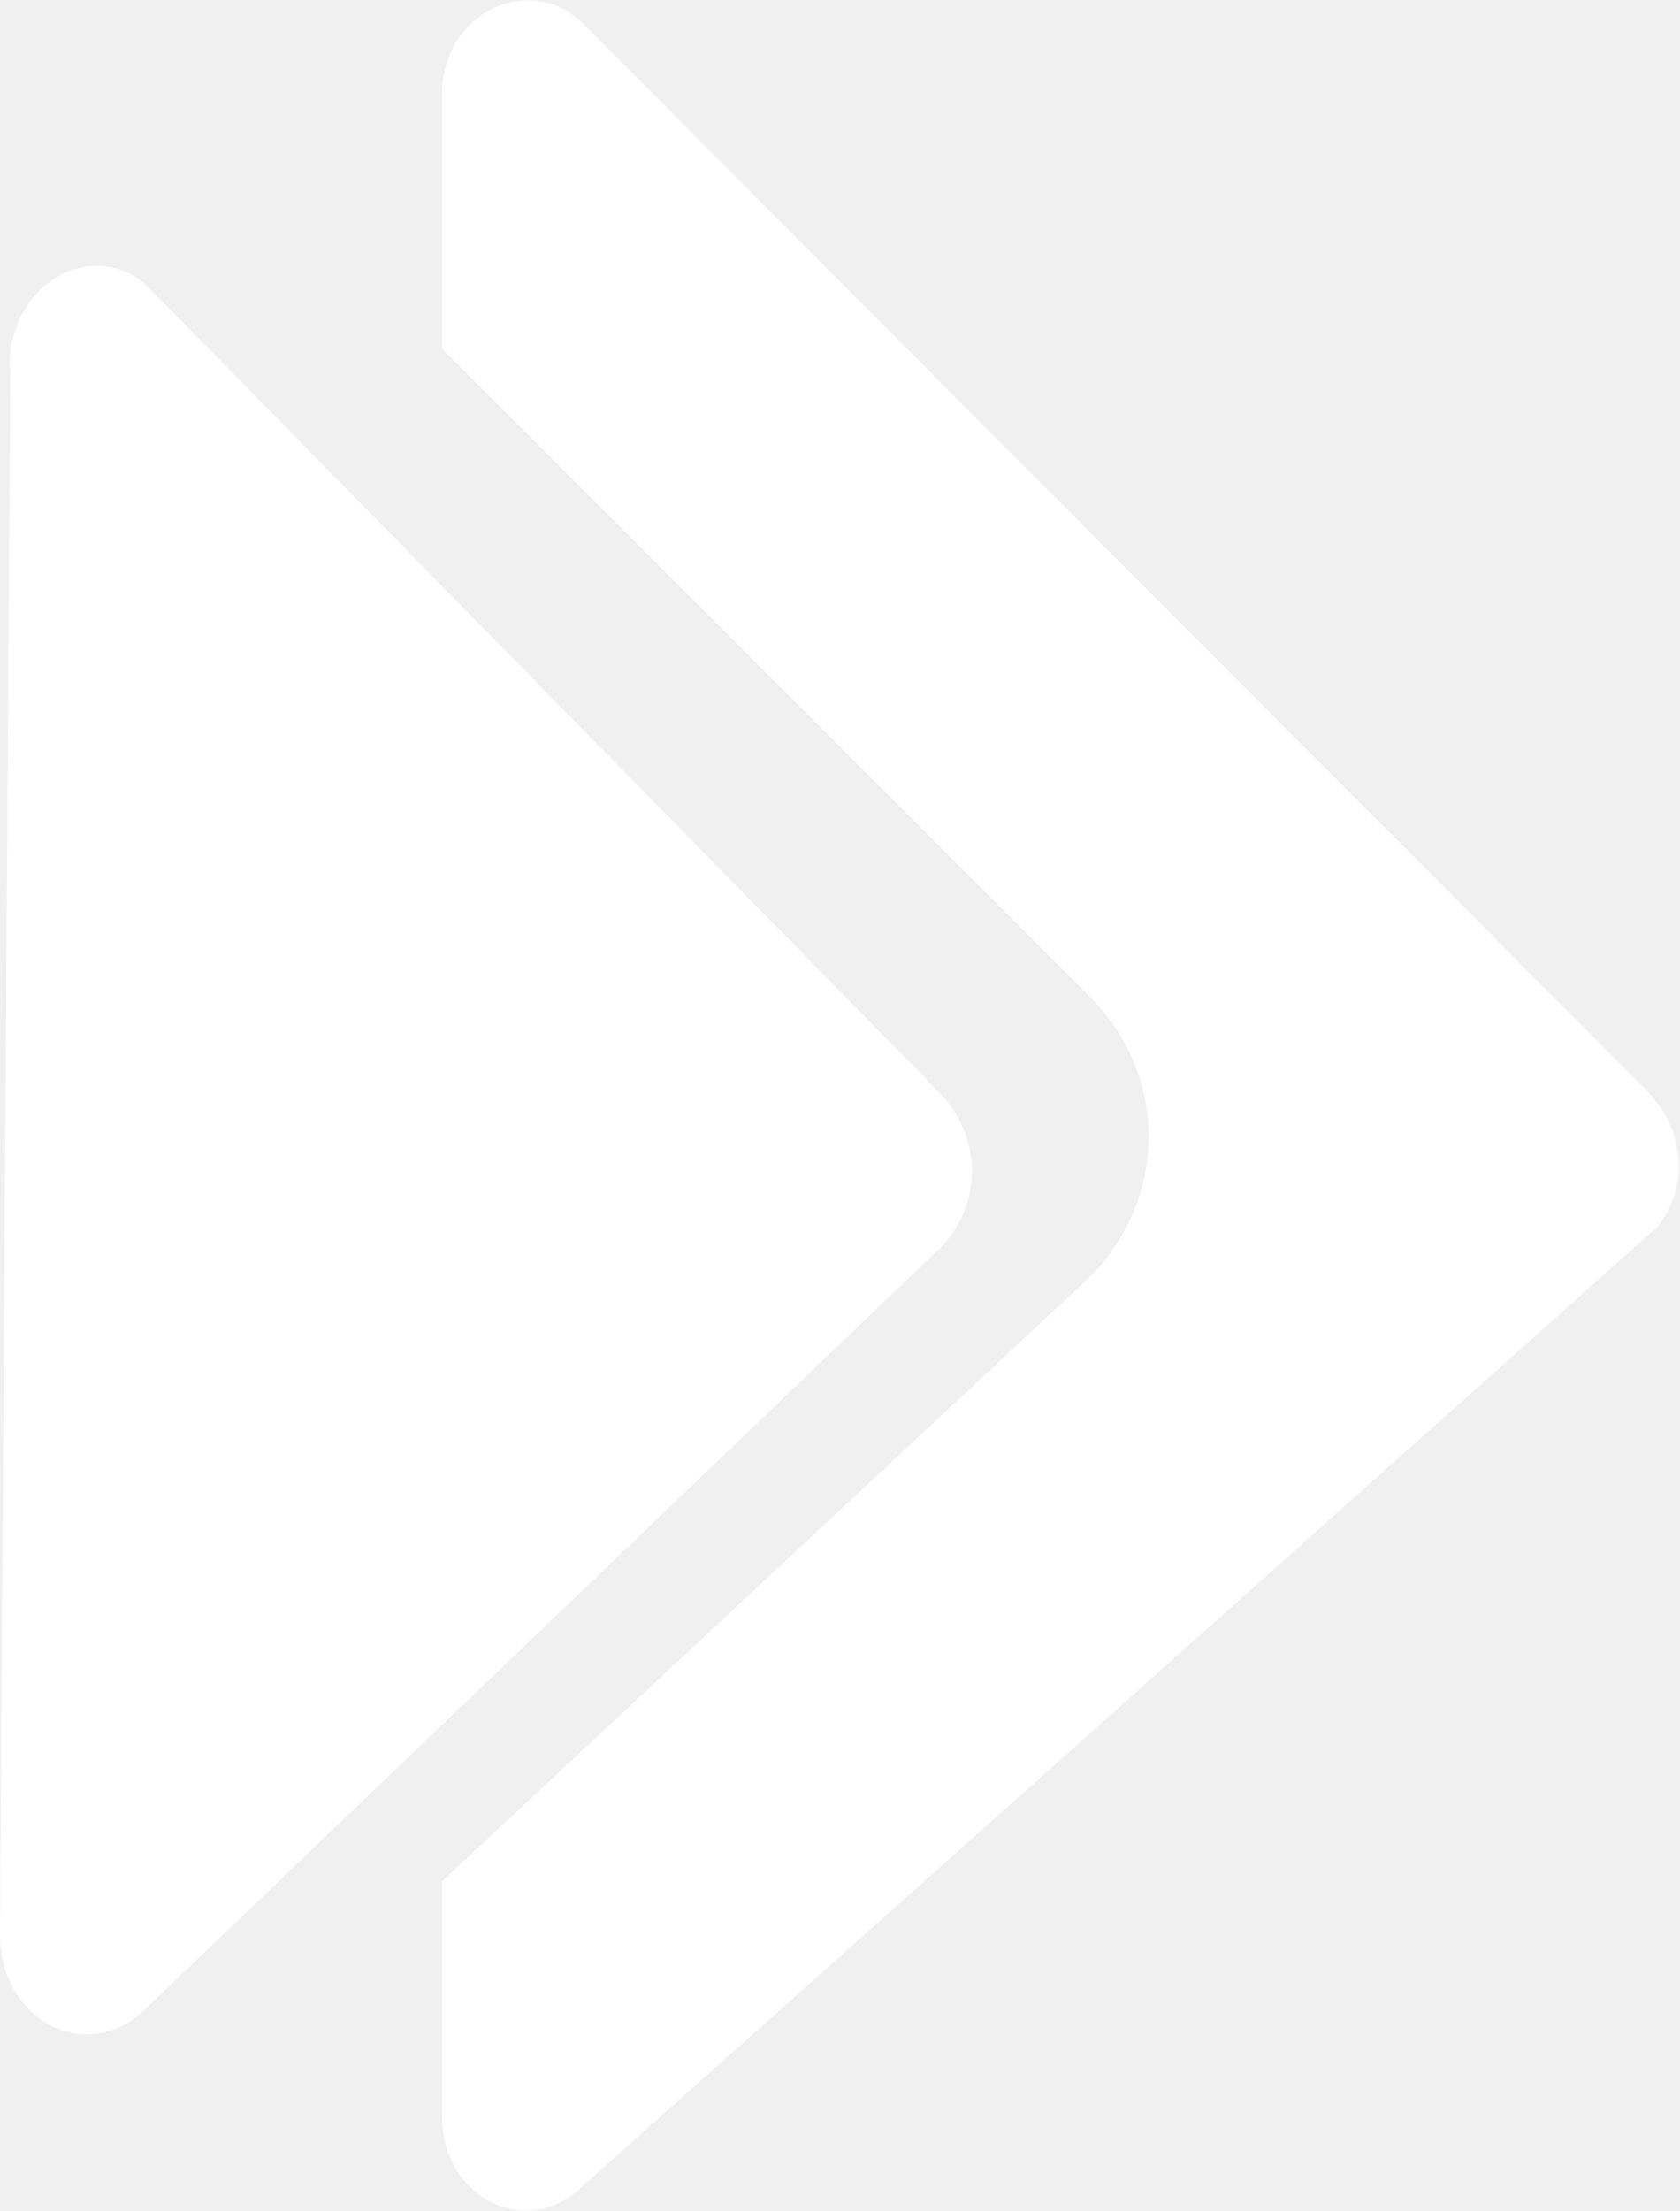
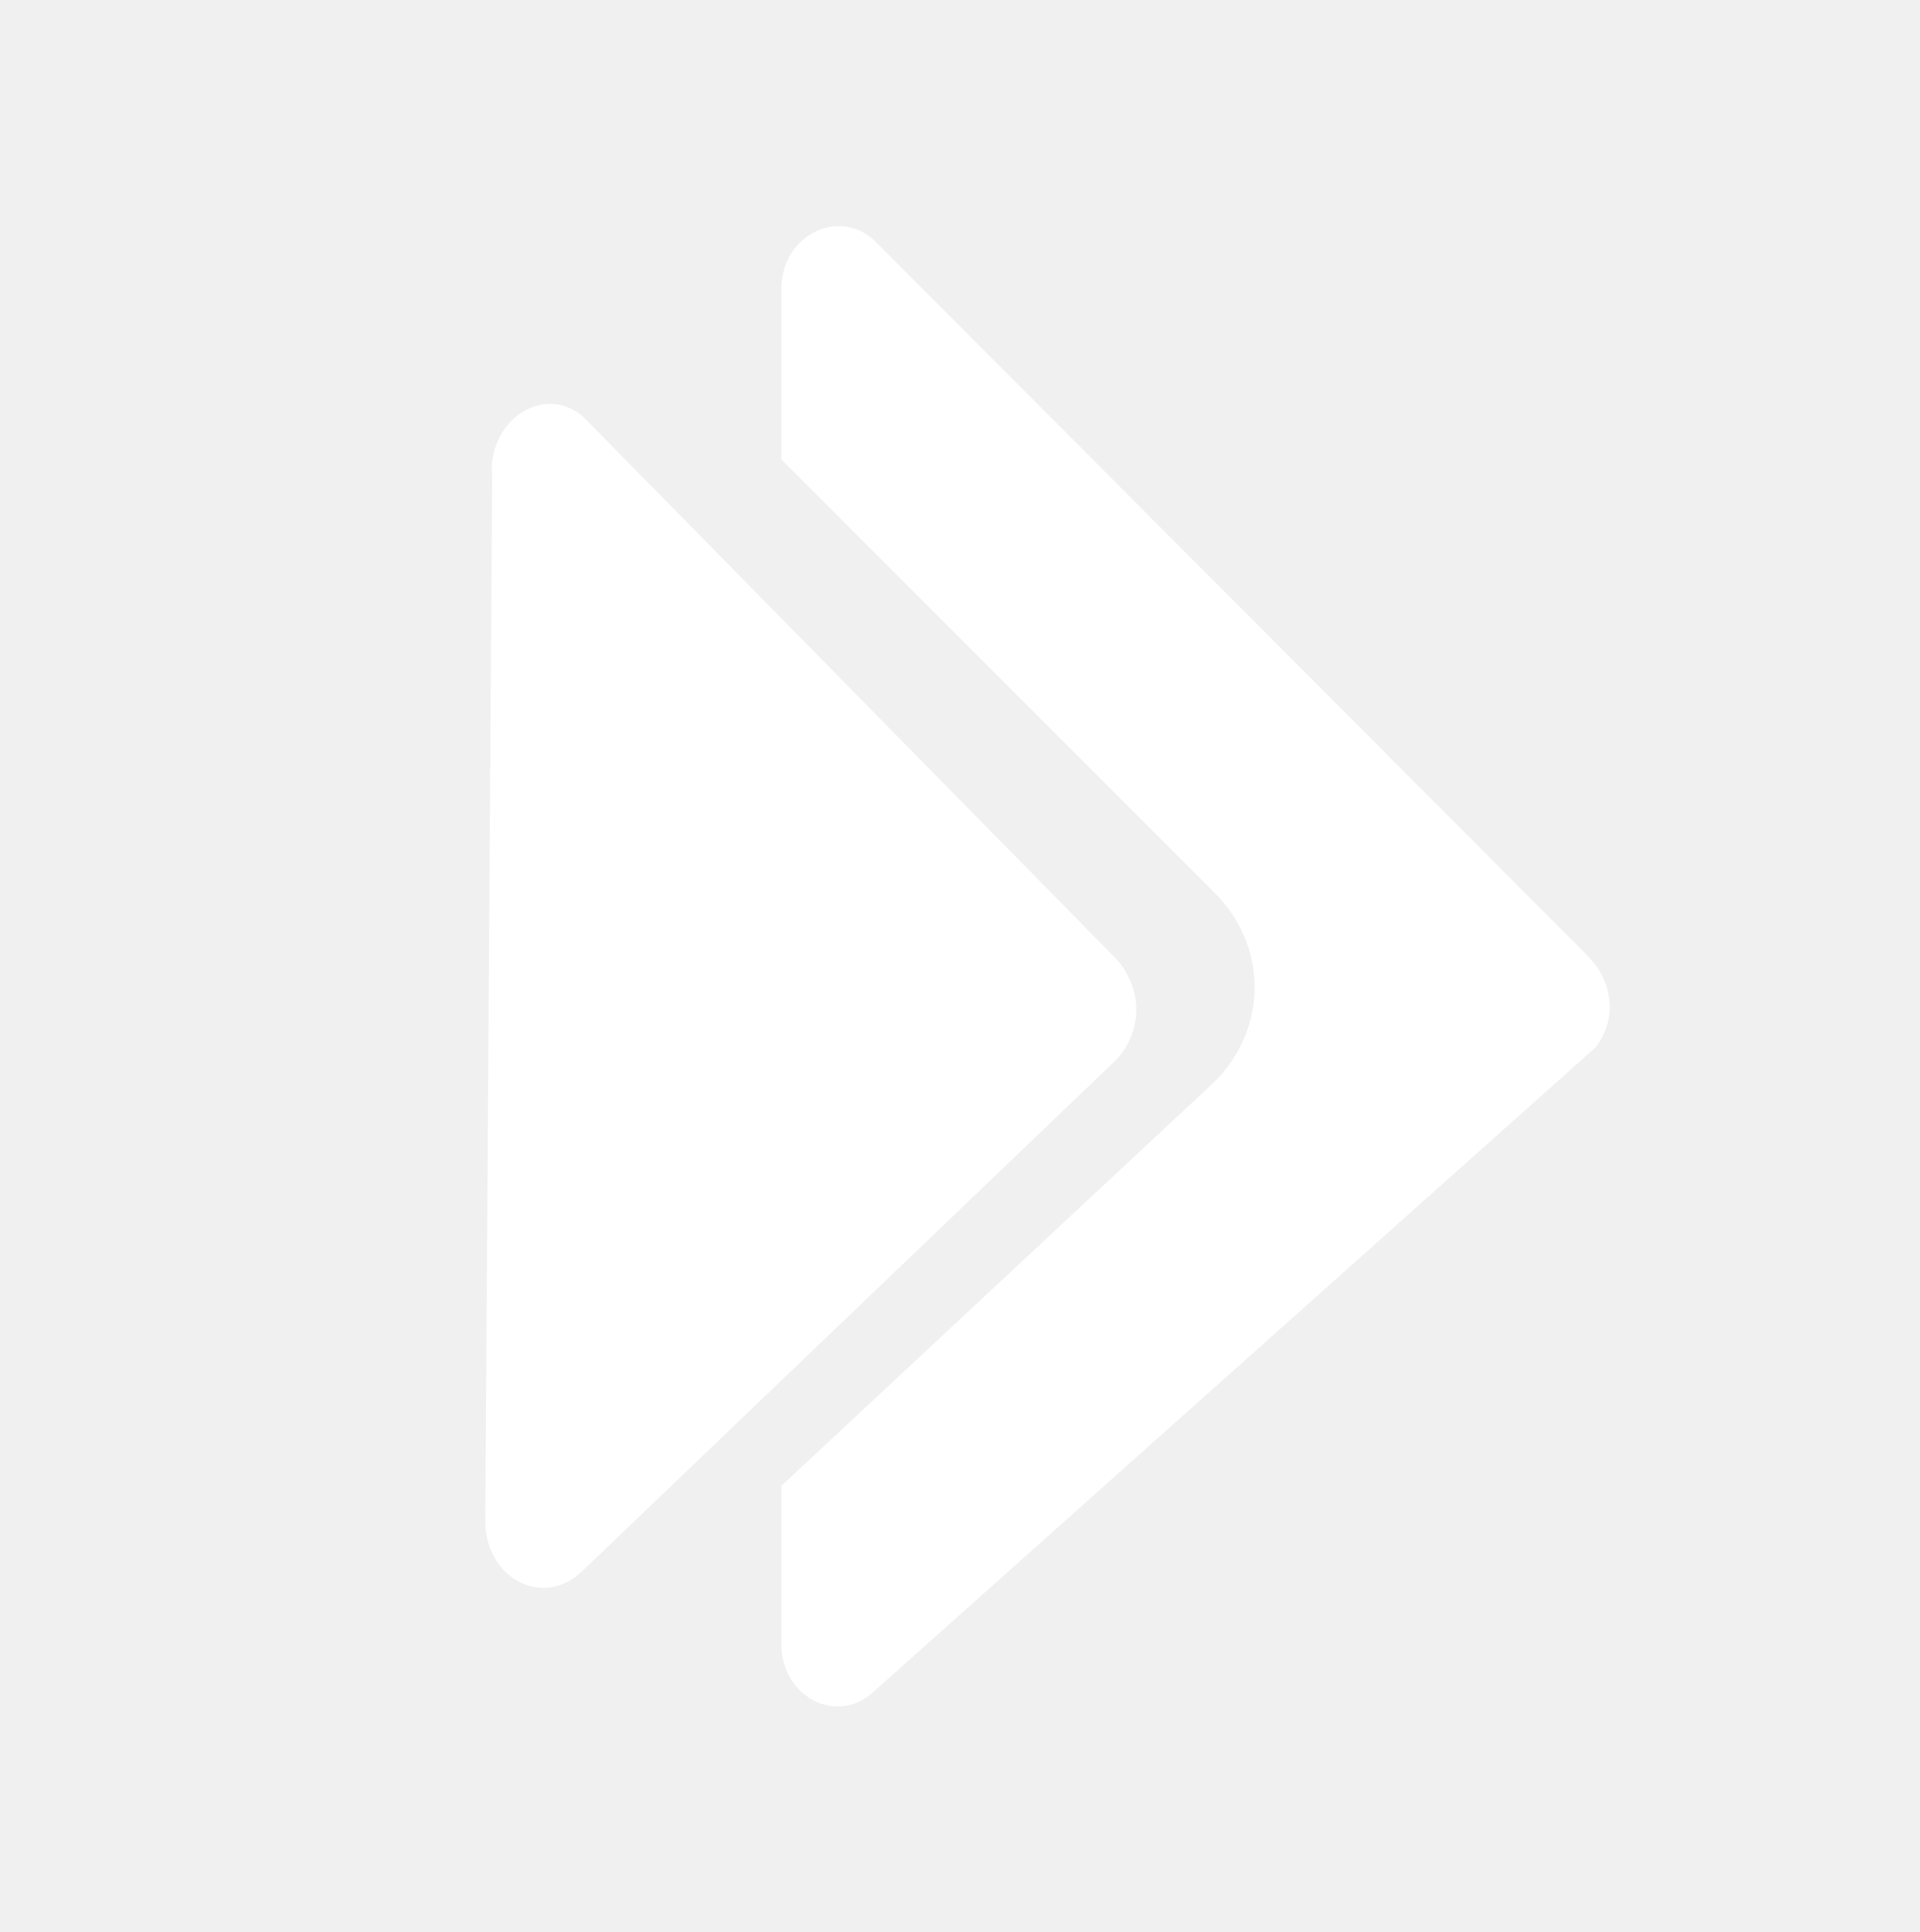
- <svg xmlns="http://www.w3.org/2000/svg" id="Layer_1" data-name="Layer 1" viewBox="0 0 17.78 23.4">
+ <svg xmlns="http://www.w3.org/2000/svg" id="Layer_1" data-name="Layer 1" viewBox="0 0 30.34 30.53">
  <defs>
    <style>
      .cls-1 {
        fill: #fff;
        stroke-width: 0px;
      }
    </style>
  </defs>
-   <path id="Vector" class="cls-1" d="m17.47,11.58L6.18.26c-.56-.57-1.49-.13-1.5.72v2.71l6.83,6.83c.42.41.65.95.65,1.51s-.23,1.1-.65,1.51l-6.83,6.37v2.5c0,.83.87,1.29,1.45.76l11.42-10.19c.16-.21.24-.46.22-.71s-.12-.5-.31-.69Z" />
-   <path id="Vector_2" data-name="Vector 2" class="cls-1" d="m.11,3.88l-.11,16.59c0,.92.92,1.39,1.53.8l8.44-8.08c.21-.22.32-.51.32-.8s-.12-.58-.32-.8L1.63,3.1c-.57-.64-1.53-.14-1.53.78Z" />
+   <path id="Vector" class="cls-1" d="m25.14,15.15L13.85,3.83c-.56-.57-1.49-.13-1.5.72v2.71l6.83,6.83c.42.41.65.95.65,1.51s-.23,1.1-.65,1.51l-6.83,6.37v2.5c0,.83.87,1.29,1.45.76l11.42-10.19c.16-.21.24-.46.22-.71s-.12-.5-.31-.69Z" />
+   <path id="Vector_2" data-name="Vector 2" class="cls-1" d="m7.78,7.44l-.11,16.59c0,.92.92,1.39,1.53.8l8.44-8.08c.21-.22.32-.51.32-.8s-.12-.58-.32-.8L9.3,6.67c-.57-.64-1.53-.14-1.53.78Z" />
</svg>
